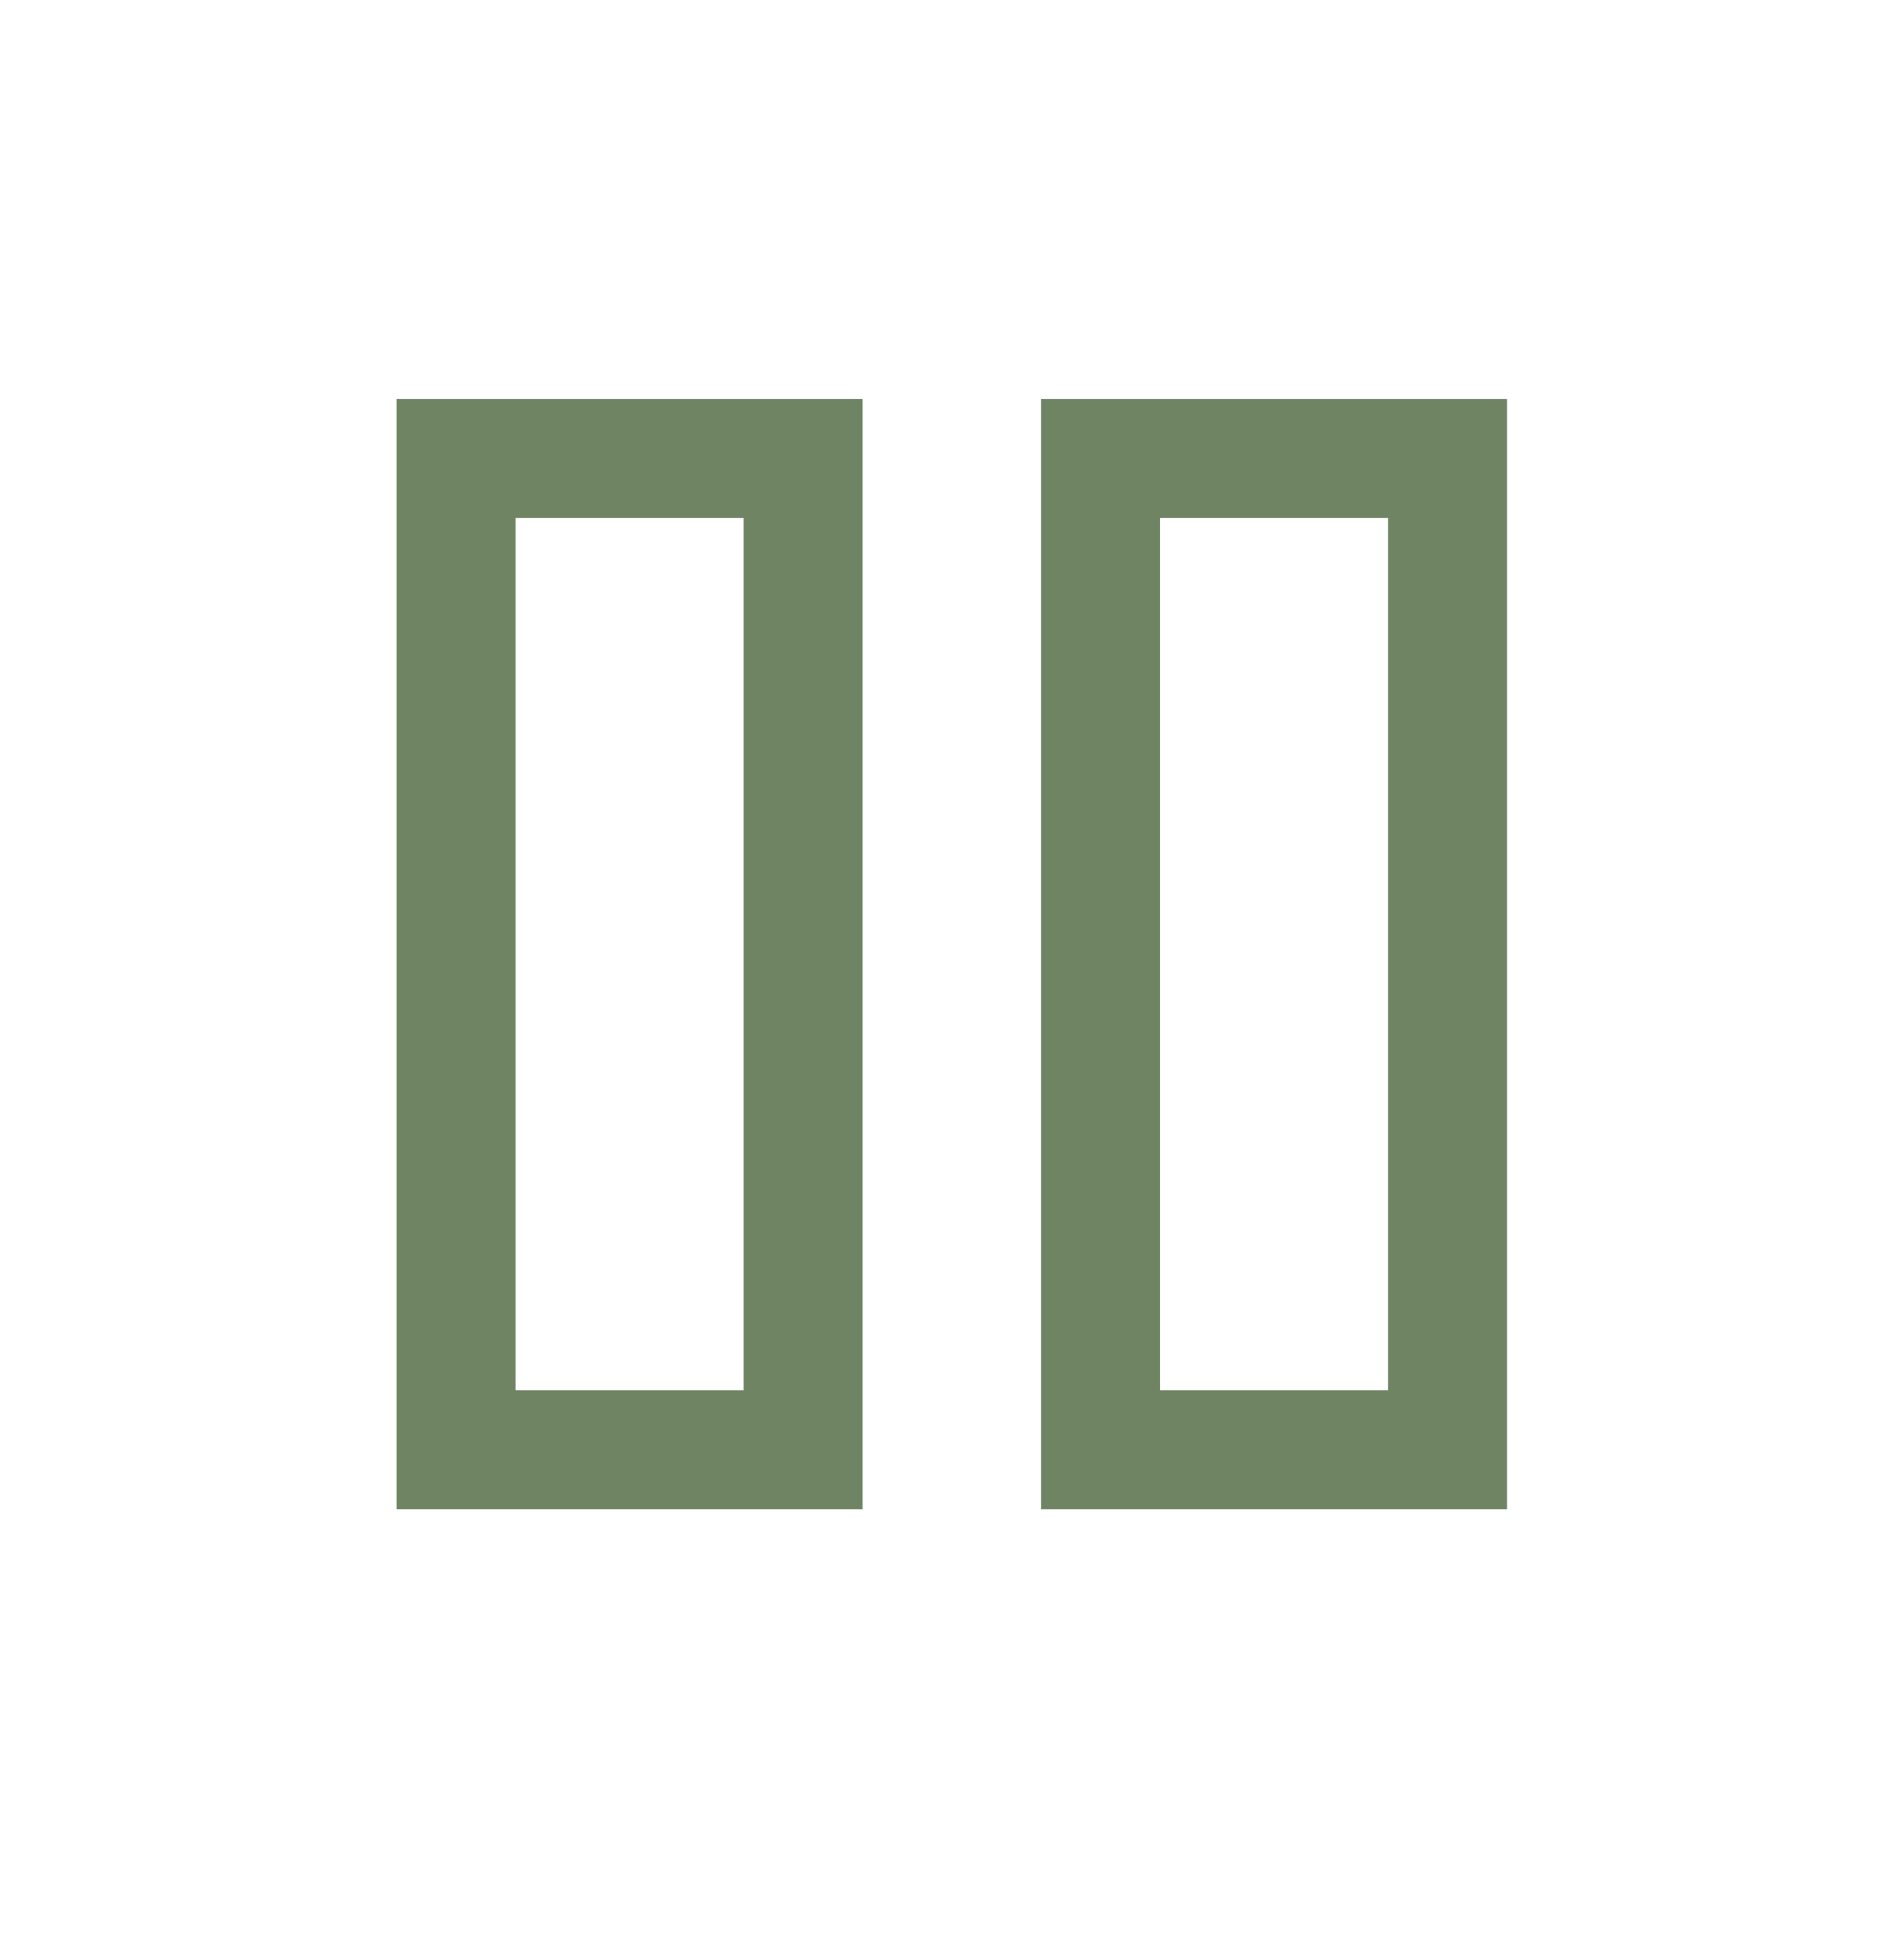
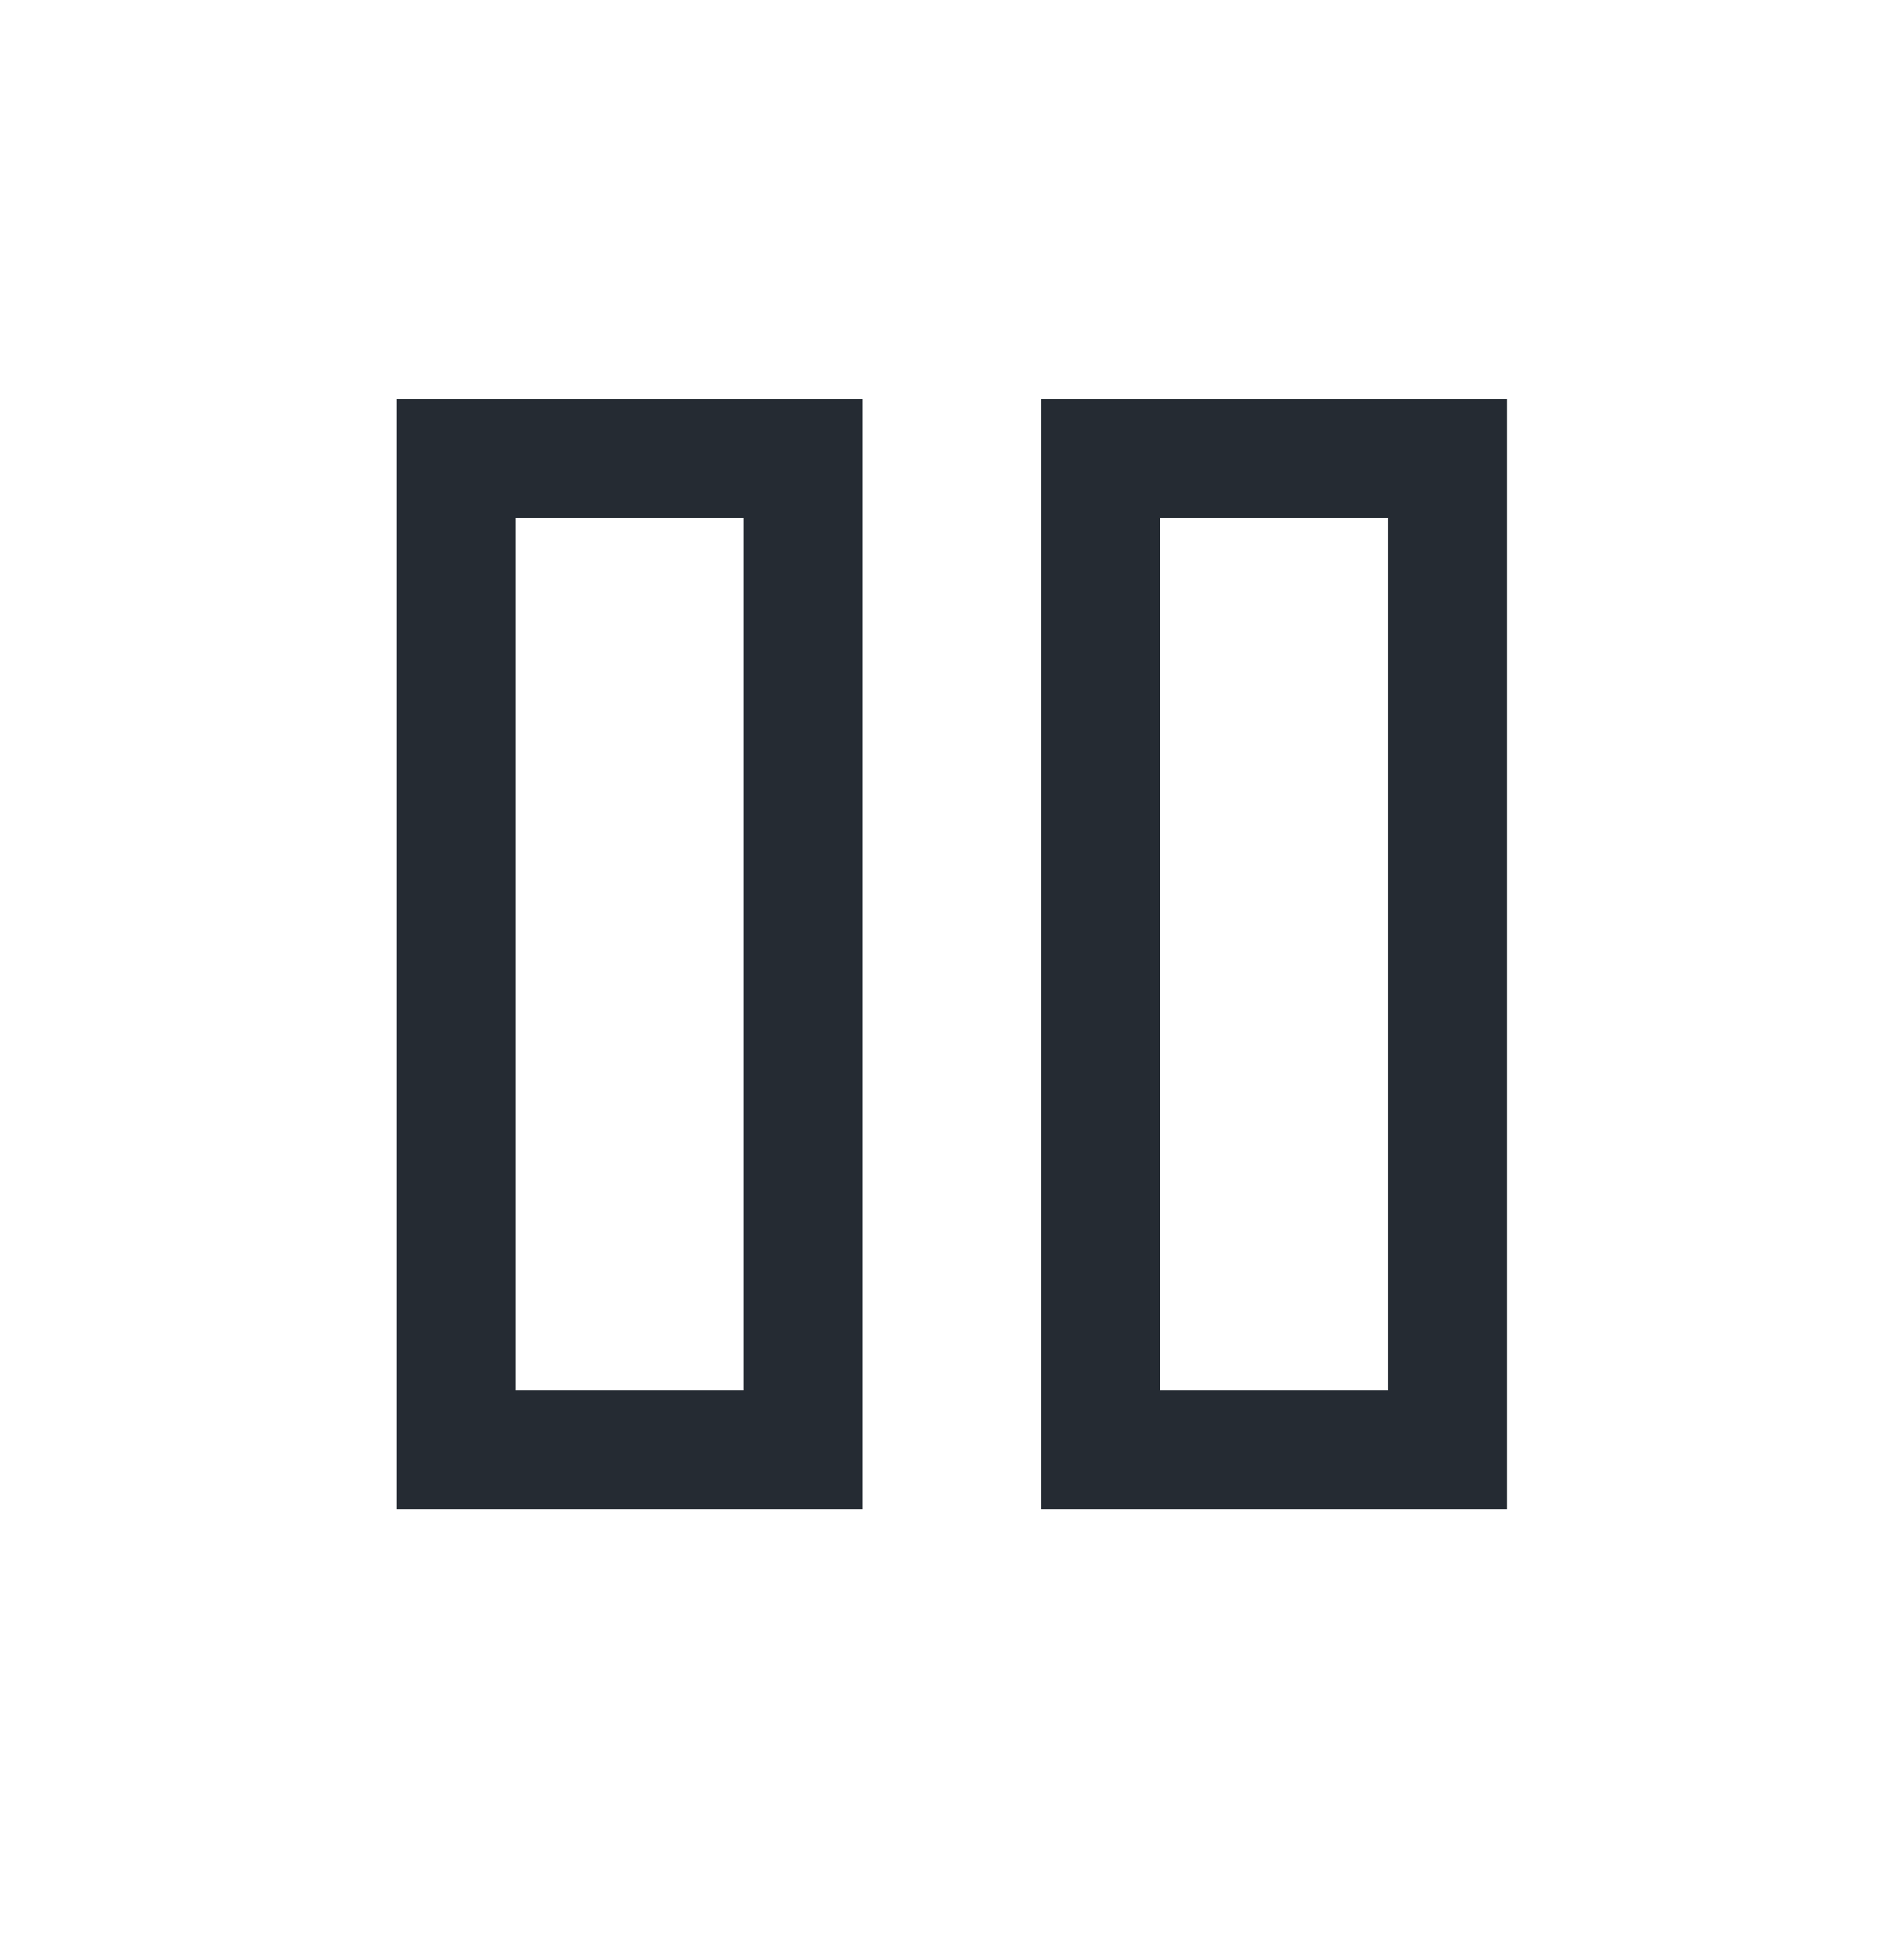
<svg xmlns="http://www.w3.org/2000/svg" width="64" height="65" viewBox="0 0 64 65" fill="none">
-   <path d="M35 50.75V13.417H50.666V50.75H35ZM13.333 50.75V13.417H29V50.75H13.333ZM39 46.75H46.666V17.417H39V46.75ZM17.333 46.75H25V17.417H17.333V46.75Z" fill="#6F8463" />
+   <path d="M35 50.751V13.418H50.666V50.751H35ZM13.333 50.751V13.418H29V50.751H13.333ZM39 46.751H46.666V17.418H39V46.751ZM17.333 46.751H25V17.418H17.333V46.751Z" fill="#252B33" />
</svg>
